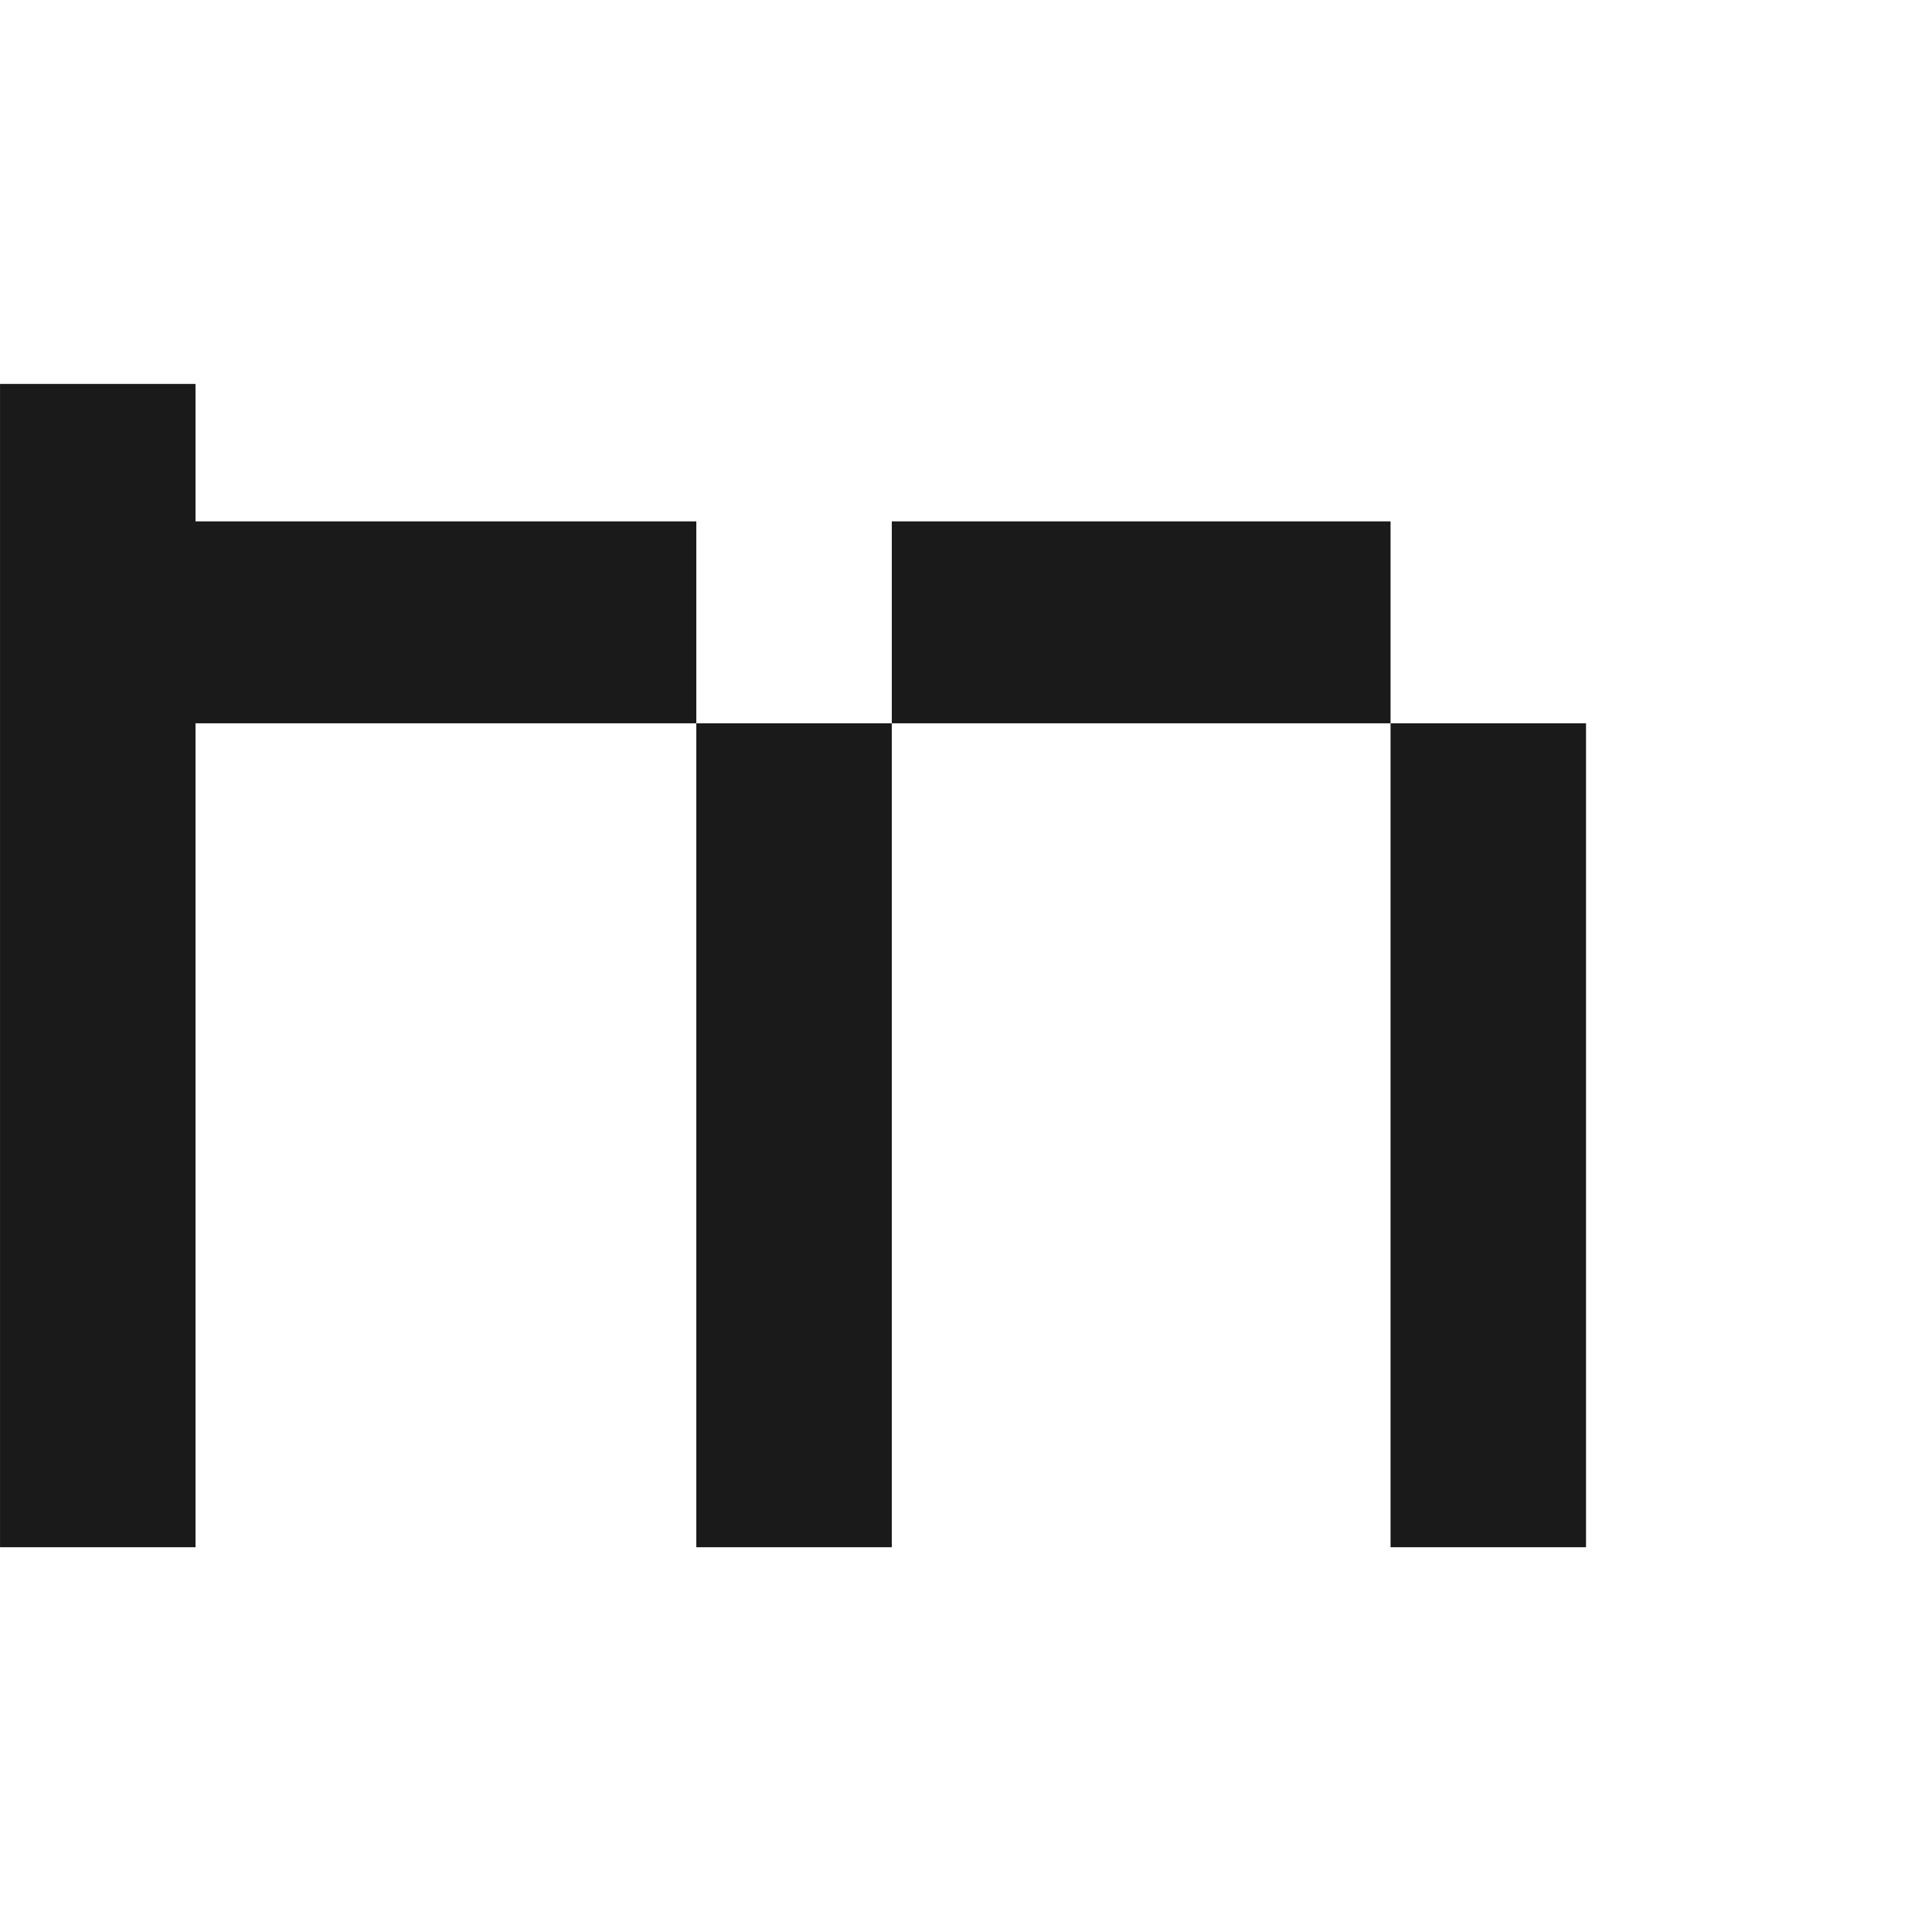
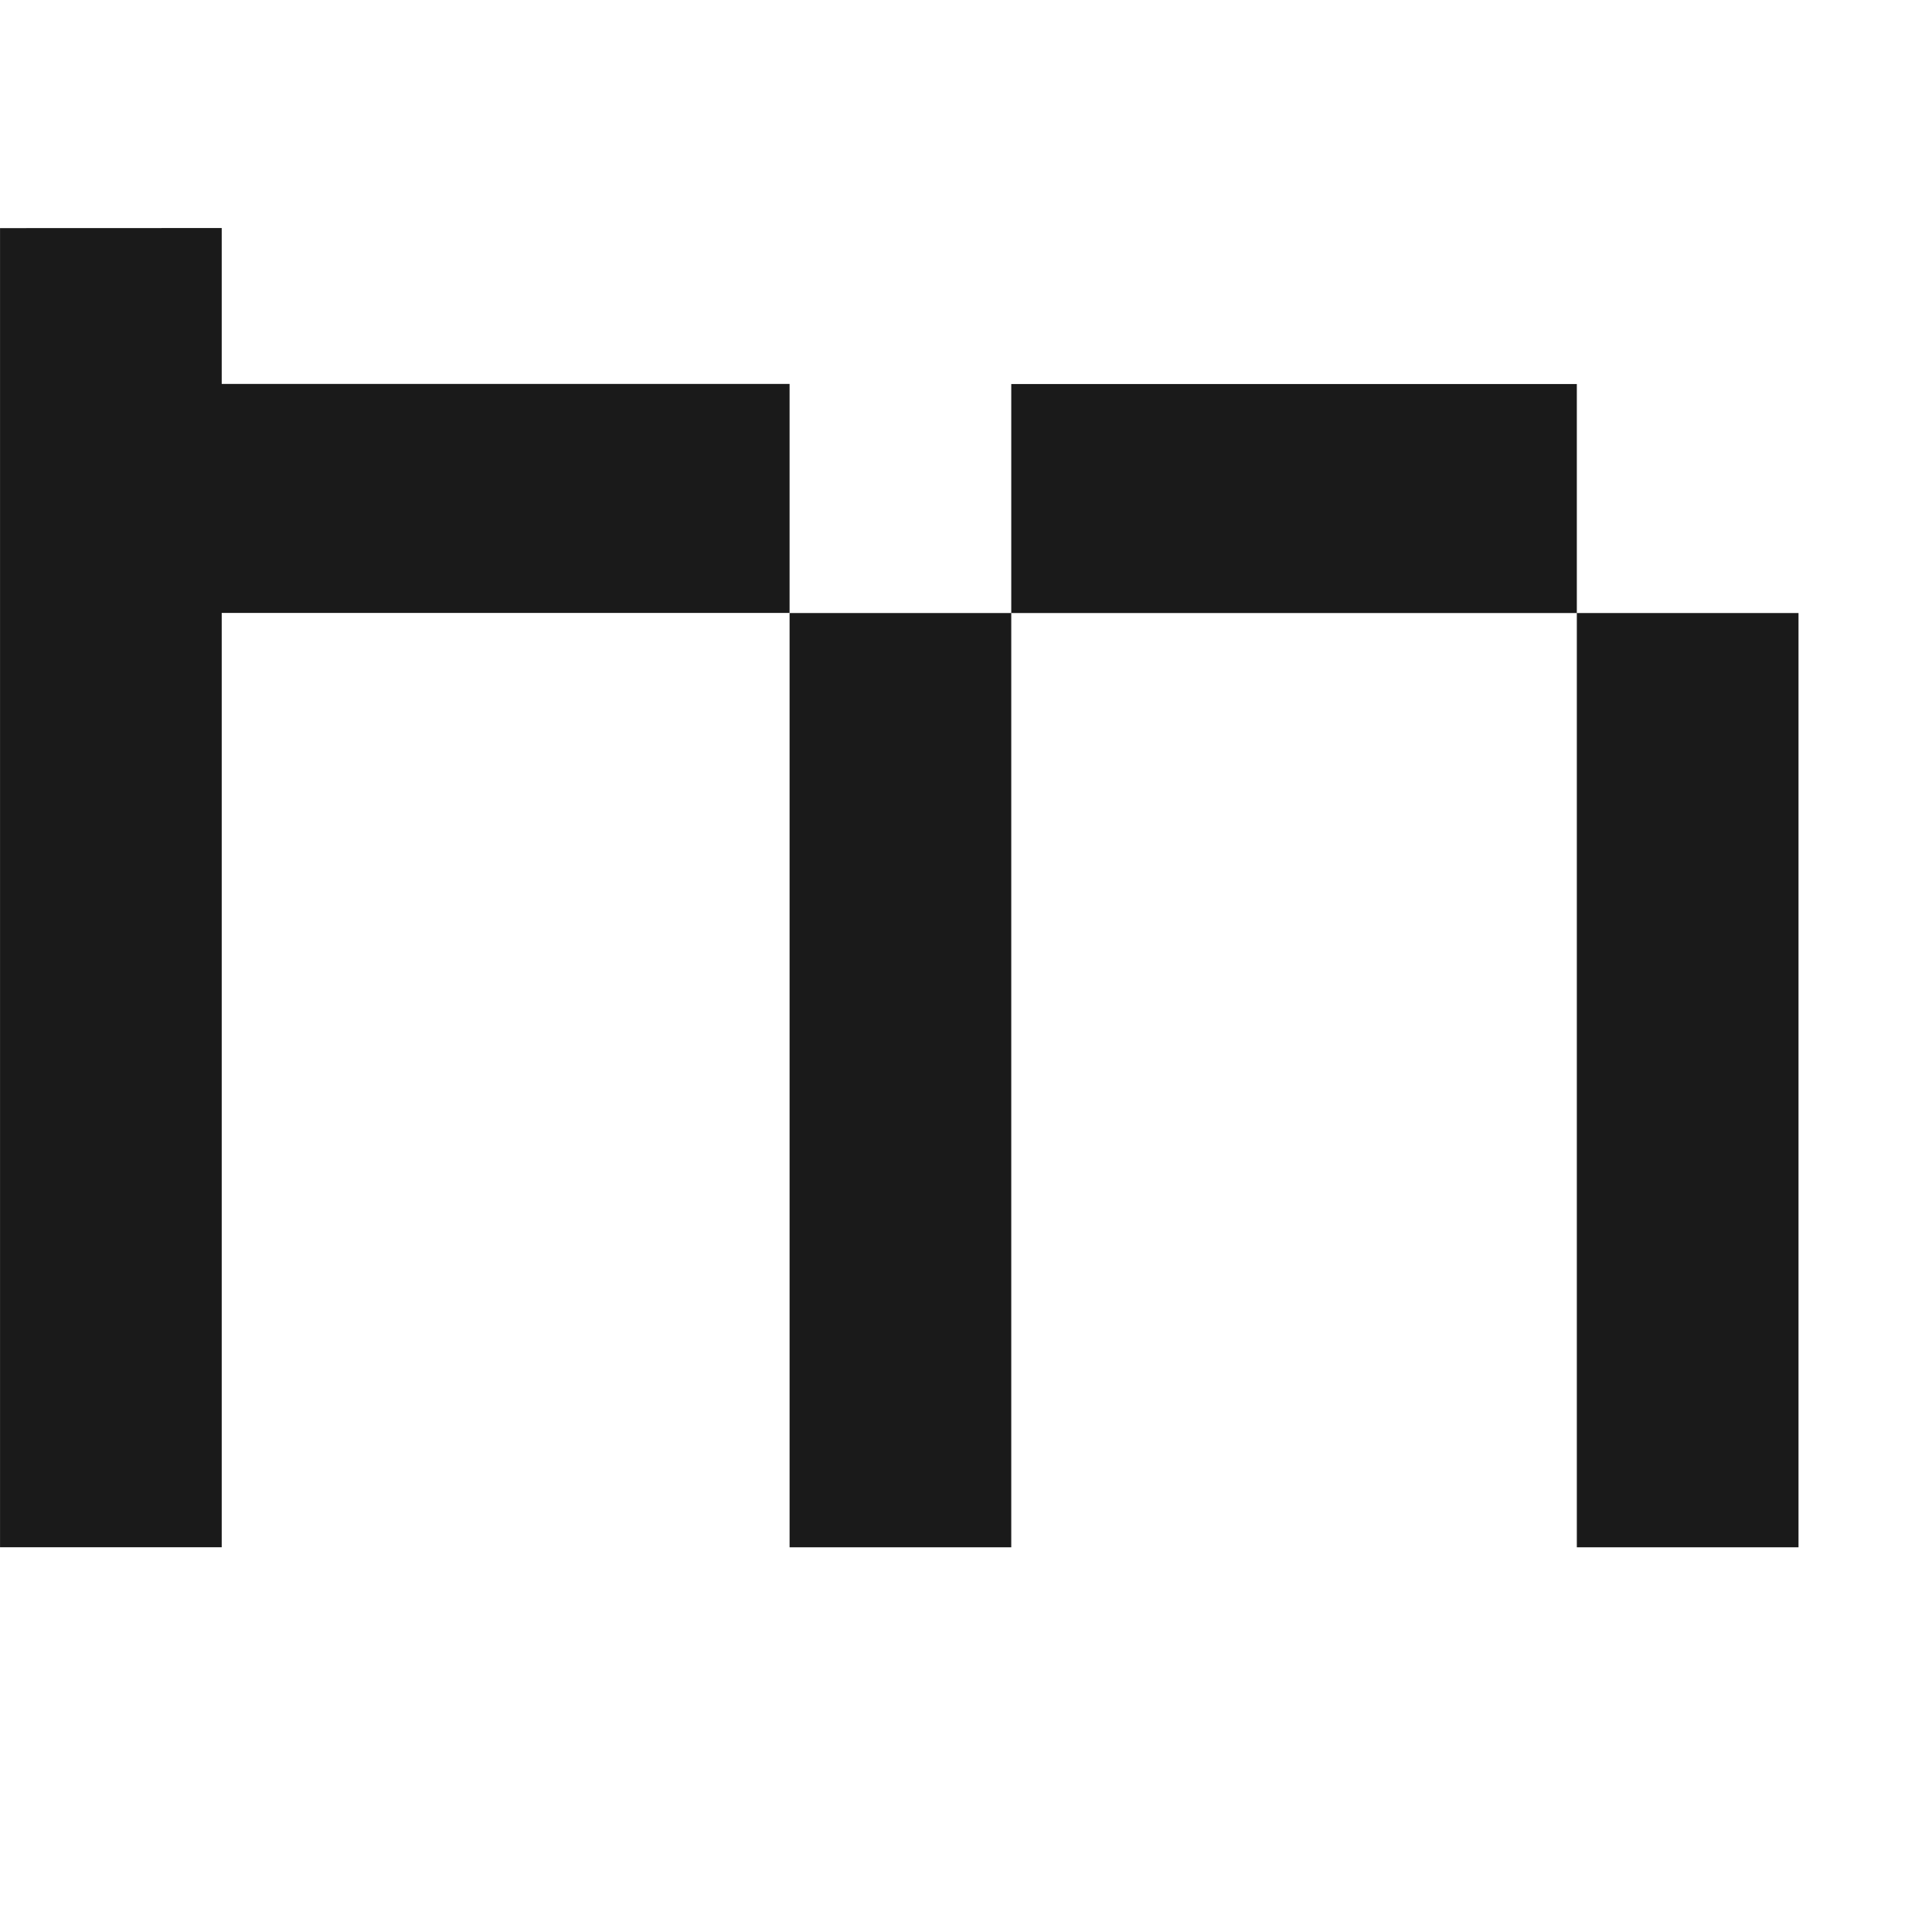
<svg xmlns="http://www.w3.org/2000/svg" width="1000pt" height="1000pt" viewBox="0 0 352.778 352.778" version="1.1" id="svg1">
  <defs id="defs1" />
  <g id="layer4">
    <g id="g1" transform="matrix(15.53881,0,0,15.53881,2219.663,-2067.989)">
-       <path id="rect11-2-8-0-4-2" style="fill:#1a1a1a;stroke-width:0.25" d="m -142.846,137.597 v 13.67 h 2.297 v -9.682 h 5.885 v -2.373 h -5.885 v -1.615 z m 8.182,3.988 v 9.682 h 2.297 v -9.682 z m 2.297,0 h 5.861 v -2.373 h -5.861 z m 5.861,0 v 9.682 h 2.297 v -9.682 z" />
+       <path id="rect11-2-8-0-4-2" style="fill:#1a1a1a;stroke-width:0.283" d="m -142.846,135.766 v 15.501 h 2.605 v -10.979 h 6.673 v -2.691 h -6.673 v -1.832 z m 9.278,4.523 v 10.979 h 2.605 v -10.979 z m 2.605,0 h 6.646 v -2.691 h -6.646 z m 6.646,0 v 10.979 h 2.605 v -10.979 z" />
    </g>
  </g>
</svg>
